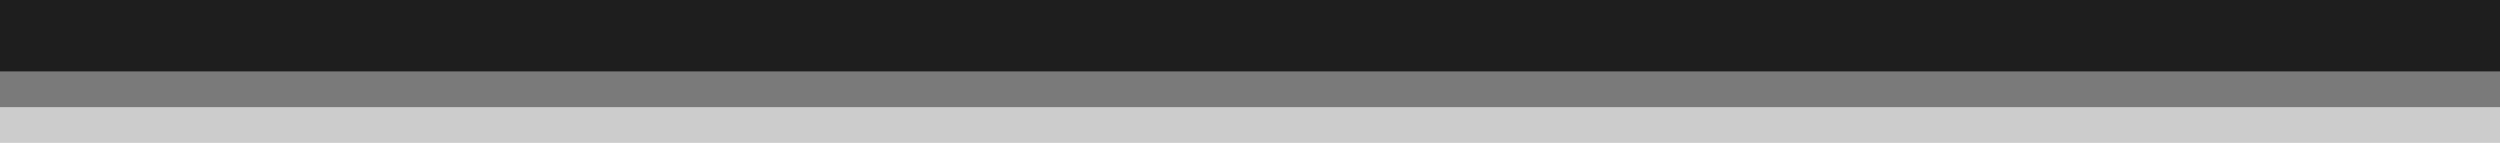
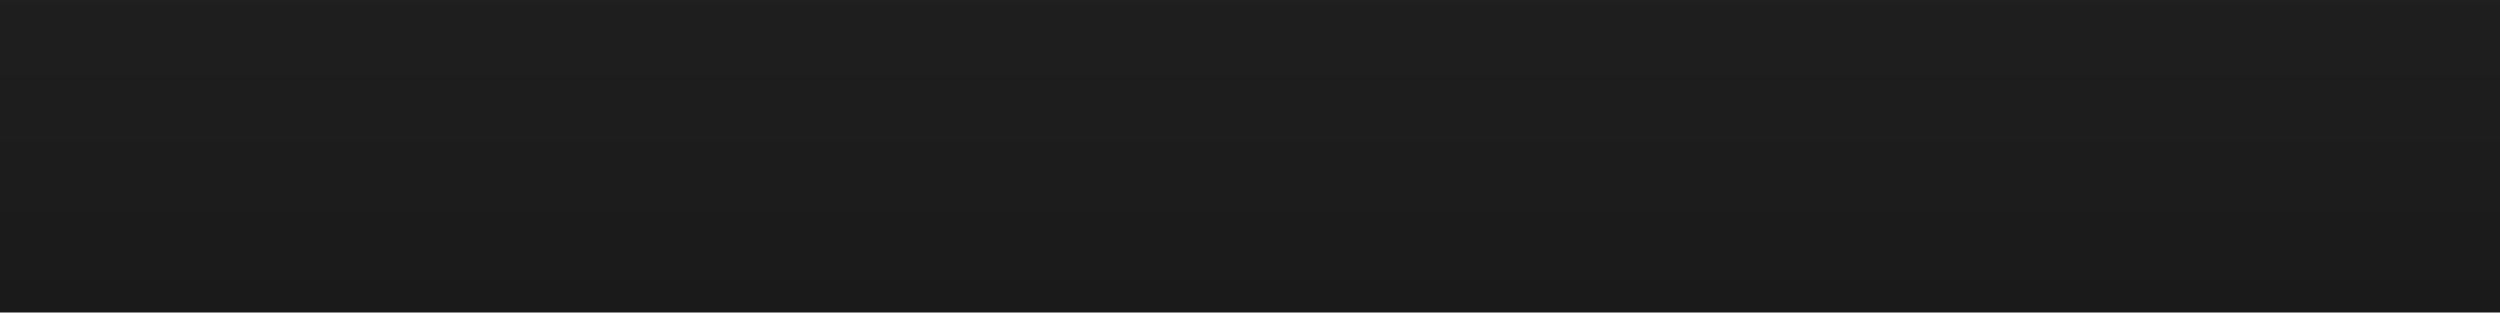
- <svg xmlns="http://www.w3.org/2000/svg" xmlns:xlink="http://www.w3.org/1999/xlink" contentScriptType="text/ecmascript" zoomAndPan="magnify" baseProfile="tiny" contentStyleType="text/css" version="1.1" width="35px" preserveAspectRatio="xMidYMid meet" viewBox="2 38 35 2" height="2px" x="0px" y="0px">
-   <path d="M 0.5 39.0 C 0.5 39.553 0.937 40.0 1.475 40.0 L 38.525 40.0 C 39.063 40.0 39.5 39.553 39.5 39.0 L 39.5 2.0 C 39.5 1.448 39.063 1.0 38.525 1.0 L 1.475 1.0 C 0.937 1.0 0.5 1.448 0.5 2.0 L 0.5 39.0 z " fill-opacity="0.2" />
-   <path d="M 0.5 38.5 C 0.5 39.053 0.937 39.5 1.475 39.5 L 38.525 39.5 C 39.063 39.5 39.5 39.053 39.5 38.5 L 39.5 1.5 C 39.5 0.948 39.063 0.5 38.525 0.5 L 1.475 0.5 C 0.937 0.5 0.5 0.948 0.5 1.5 L 0.5 38.5 z " fill-opacity="0.4" />
-   <linearGradient x1="575.32" gradientTransform="matrix(1 0 0 1 -555.3203 -840.9199)" y1="879.552" x2="575.32" gradientUnits="userSpaceOnUse" y2="841.824" xlink:type="simple" xlink:actuate="onLoad" id="SVGID_1_" xlink:show="other">
-     <stop stop-color="#1e1e1e" offset="0" />
-     <stop stop-color="#323232" offset="1" />
+ <svg xmlns="http://www.w3.org/2000/svg" xmlns:xlink="http://www.w3.org/1999/xlink" contentScriptType="text/ecmascript" zoomAndPan="magnify" baseProfile="tiny" contentStyleType="text/css" version="1.1" width="32px" preserveAspectRatio="xMidYMid meet" viewBox="4 36 32 4" height="4px" x="0px" y="0px">
+   <linearGradient x1="20" y1="0" x2="20" gradientUnits="userSpaceOnUse" y2="40.001" xlink:type="simple" xlink:actuate="onLoad" id="SVGID_1_" xlink:show="other">
+     <stop stop-color="#333333" offset="0" />
+     <stop stop-color="#000000" offset="1" />
  </linearGradient>
-   <path fill="url(#SVGID_1_)" d="M 0.5 38.0 C 0.5 38.553 0.937 39.0 1.475 39.0 L 38.525 39.0 C 39.063 39.0 39.5 38.553 39.5 38.0 L 39.5 1.0 C 39.5 0.448 39.063 0.0 38.525 0.0 L 1.475 0.0 C 0.937 0.0 0.5 0.448 0.5 1.0 L 0.5 38.0 z " />
+   <rect width="40" fill="url(#SVGID_1_)" height="40" fill-opacity="0.9" stroke-opacity="0.9" />
+   <rect x="4" width="32" fill="none" y="36" height="4" />
</svg>
